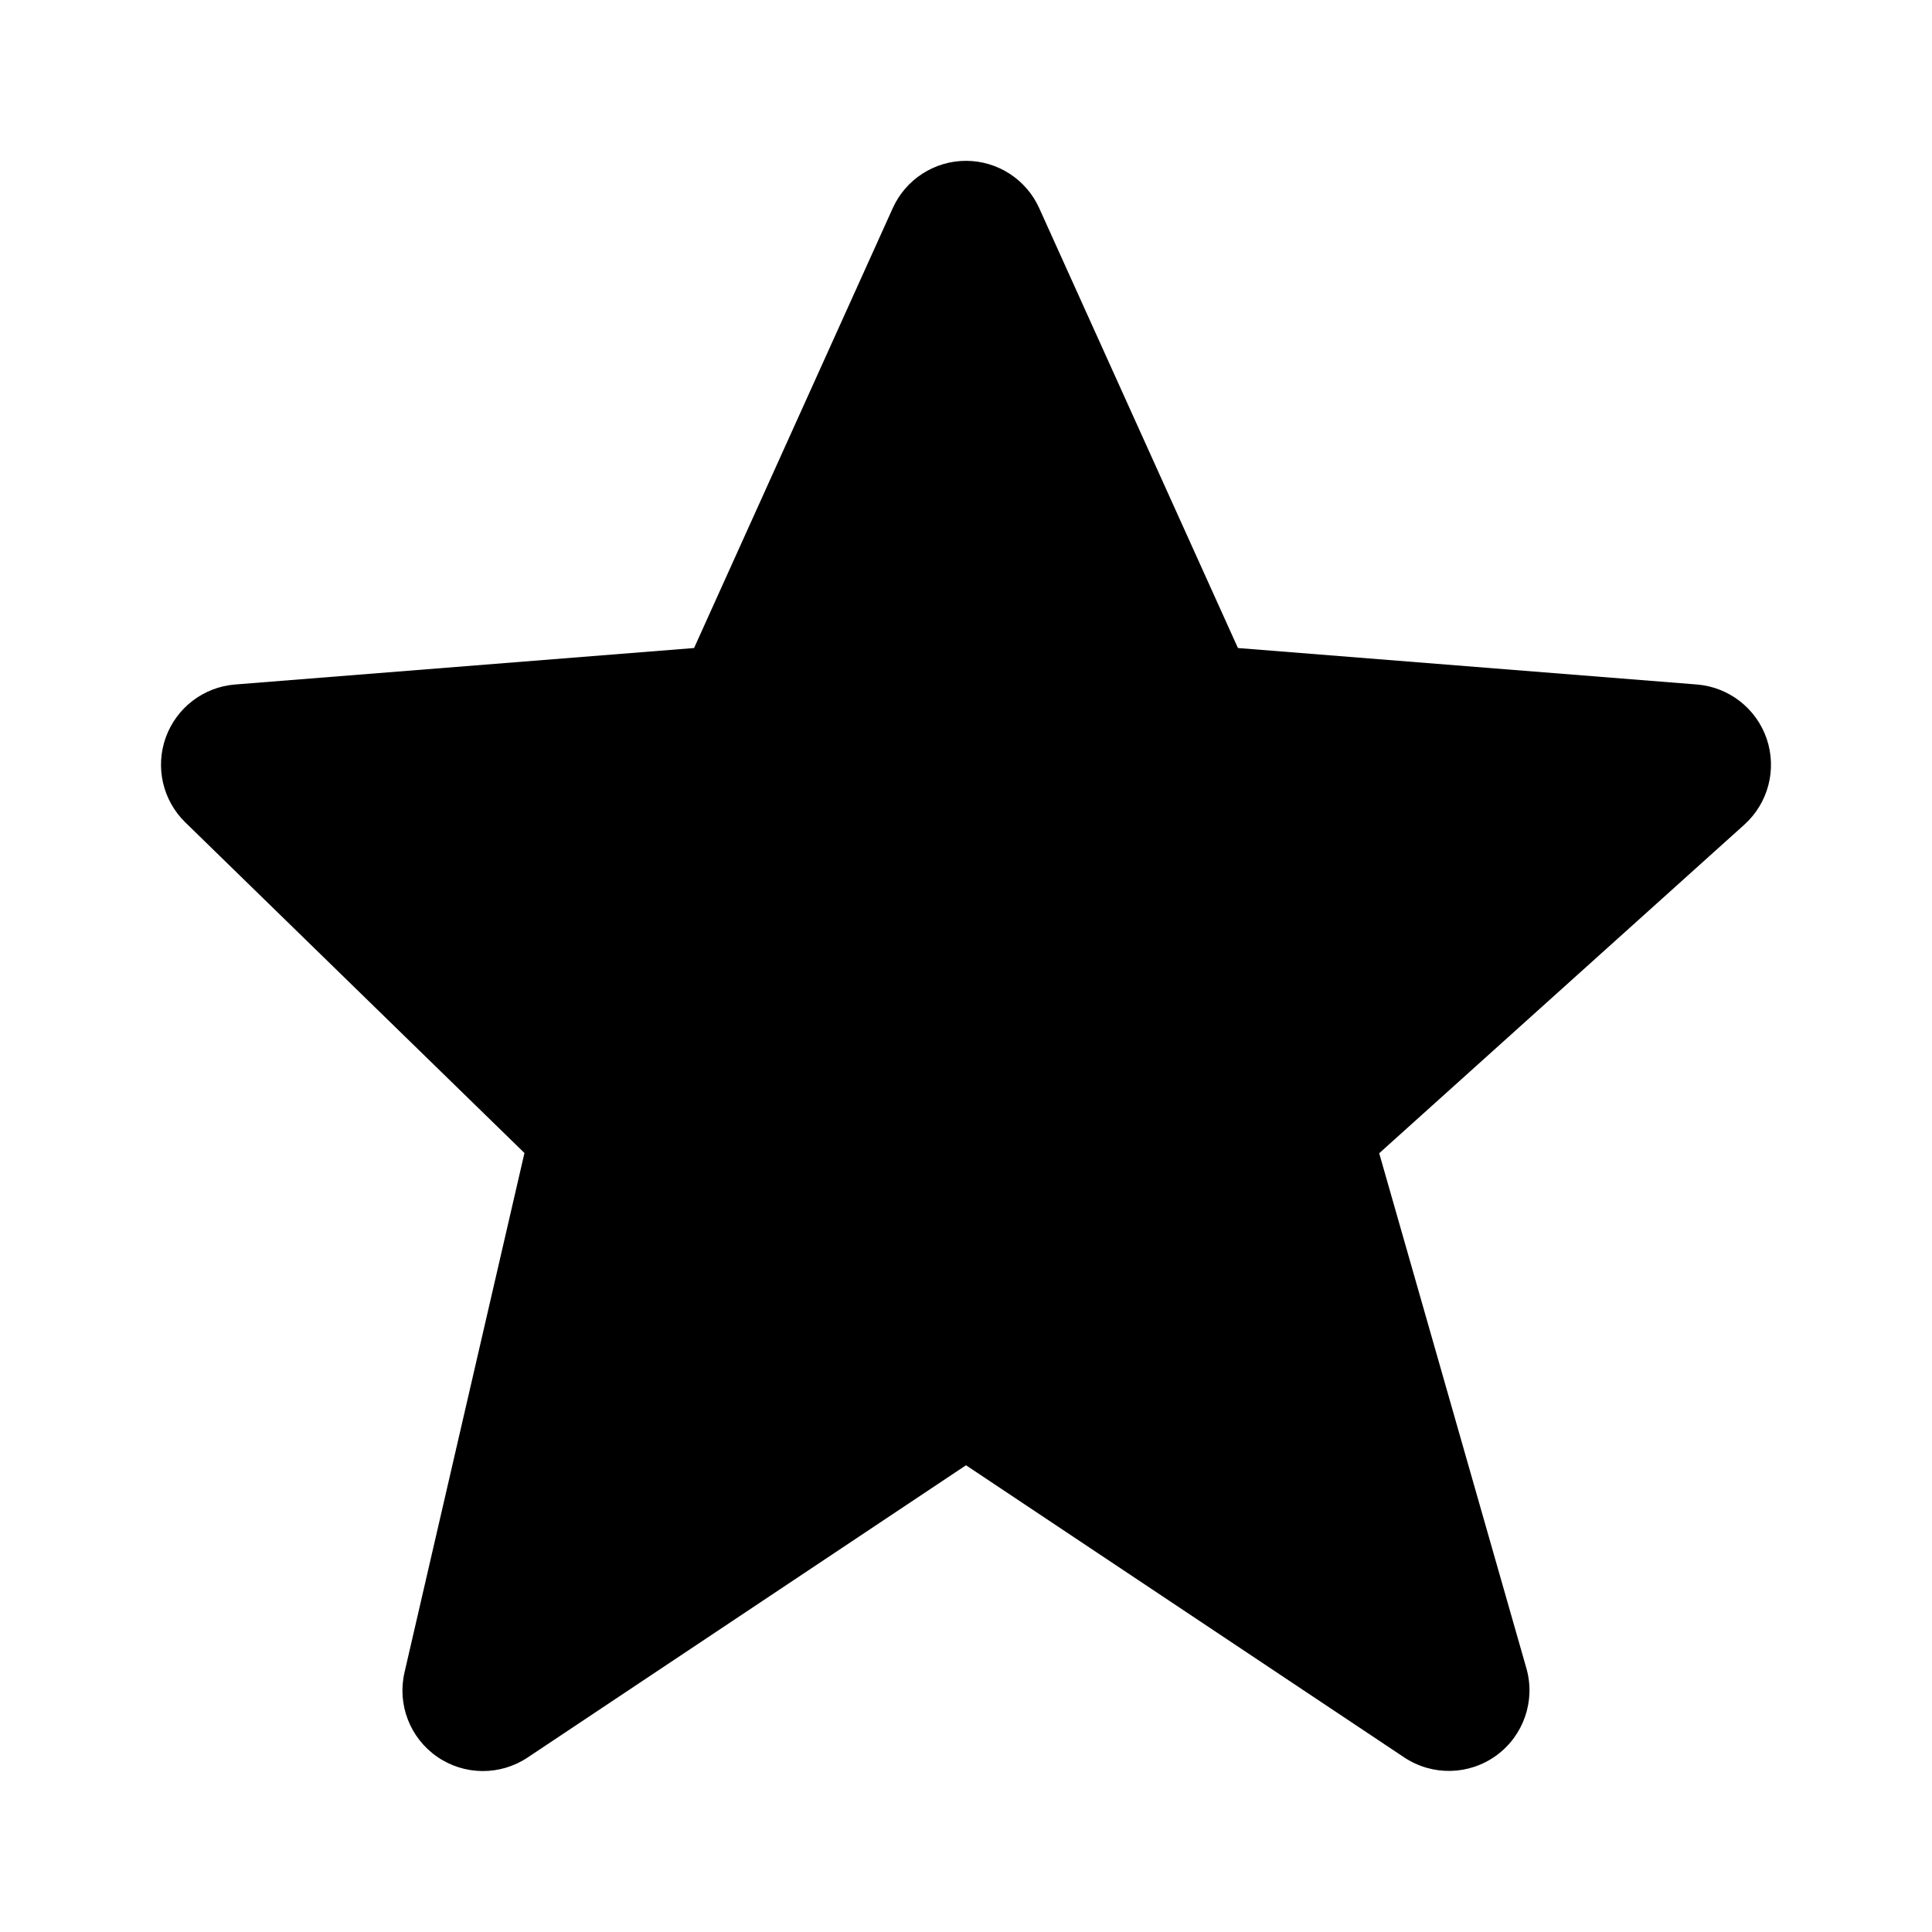
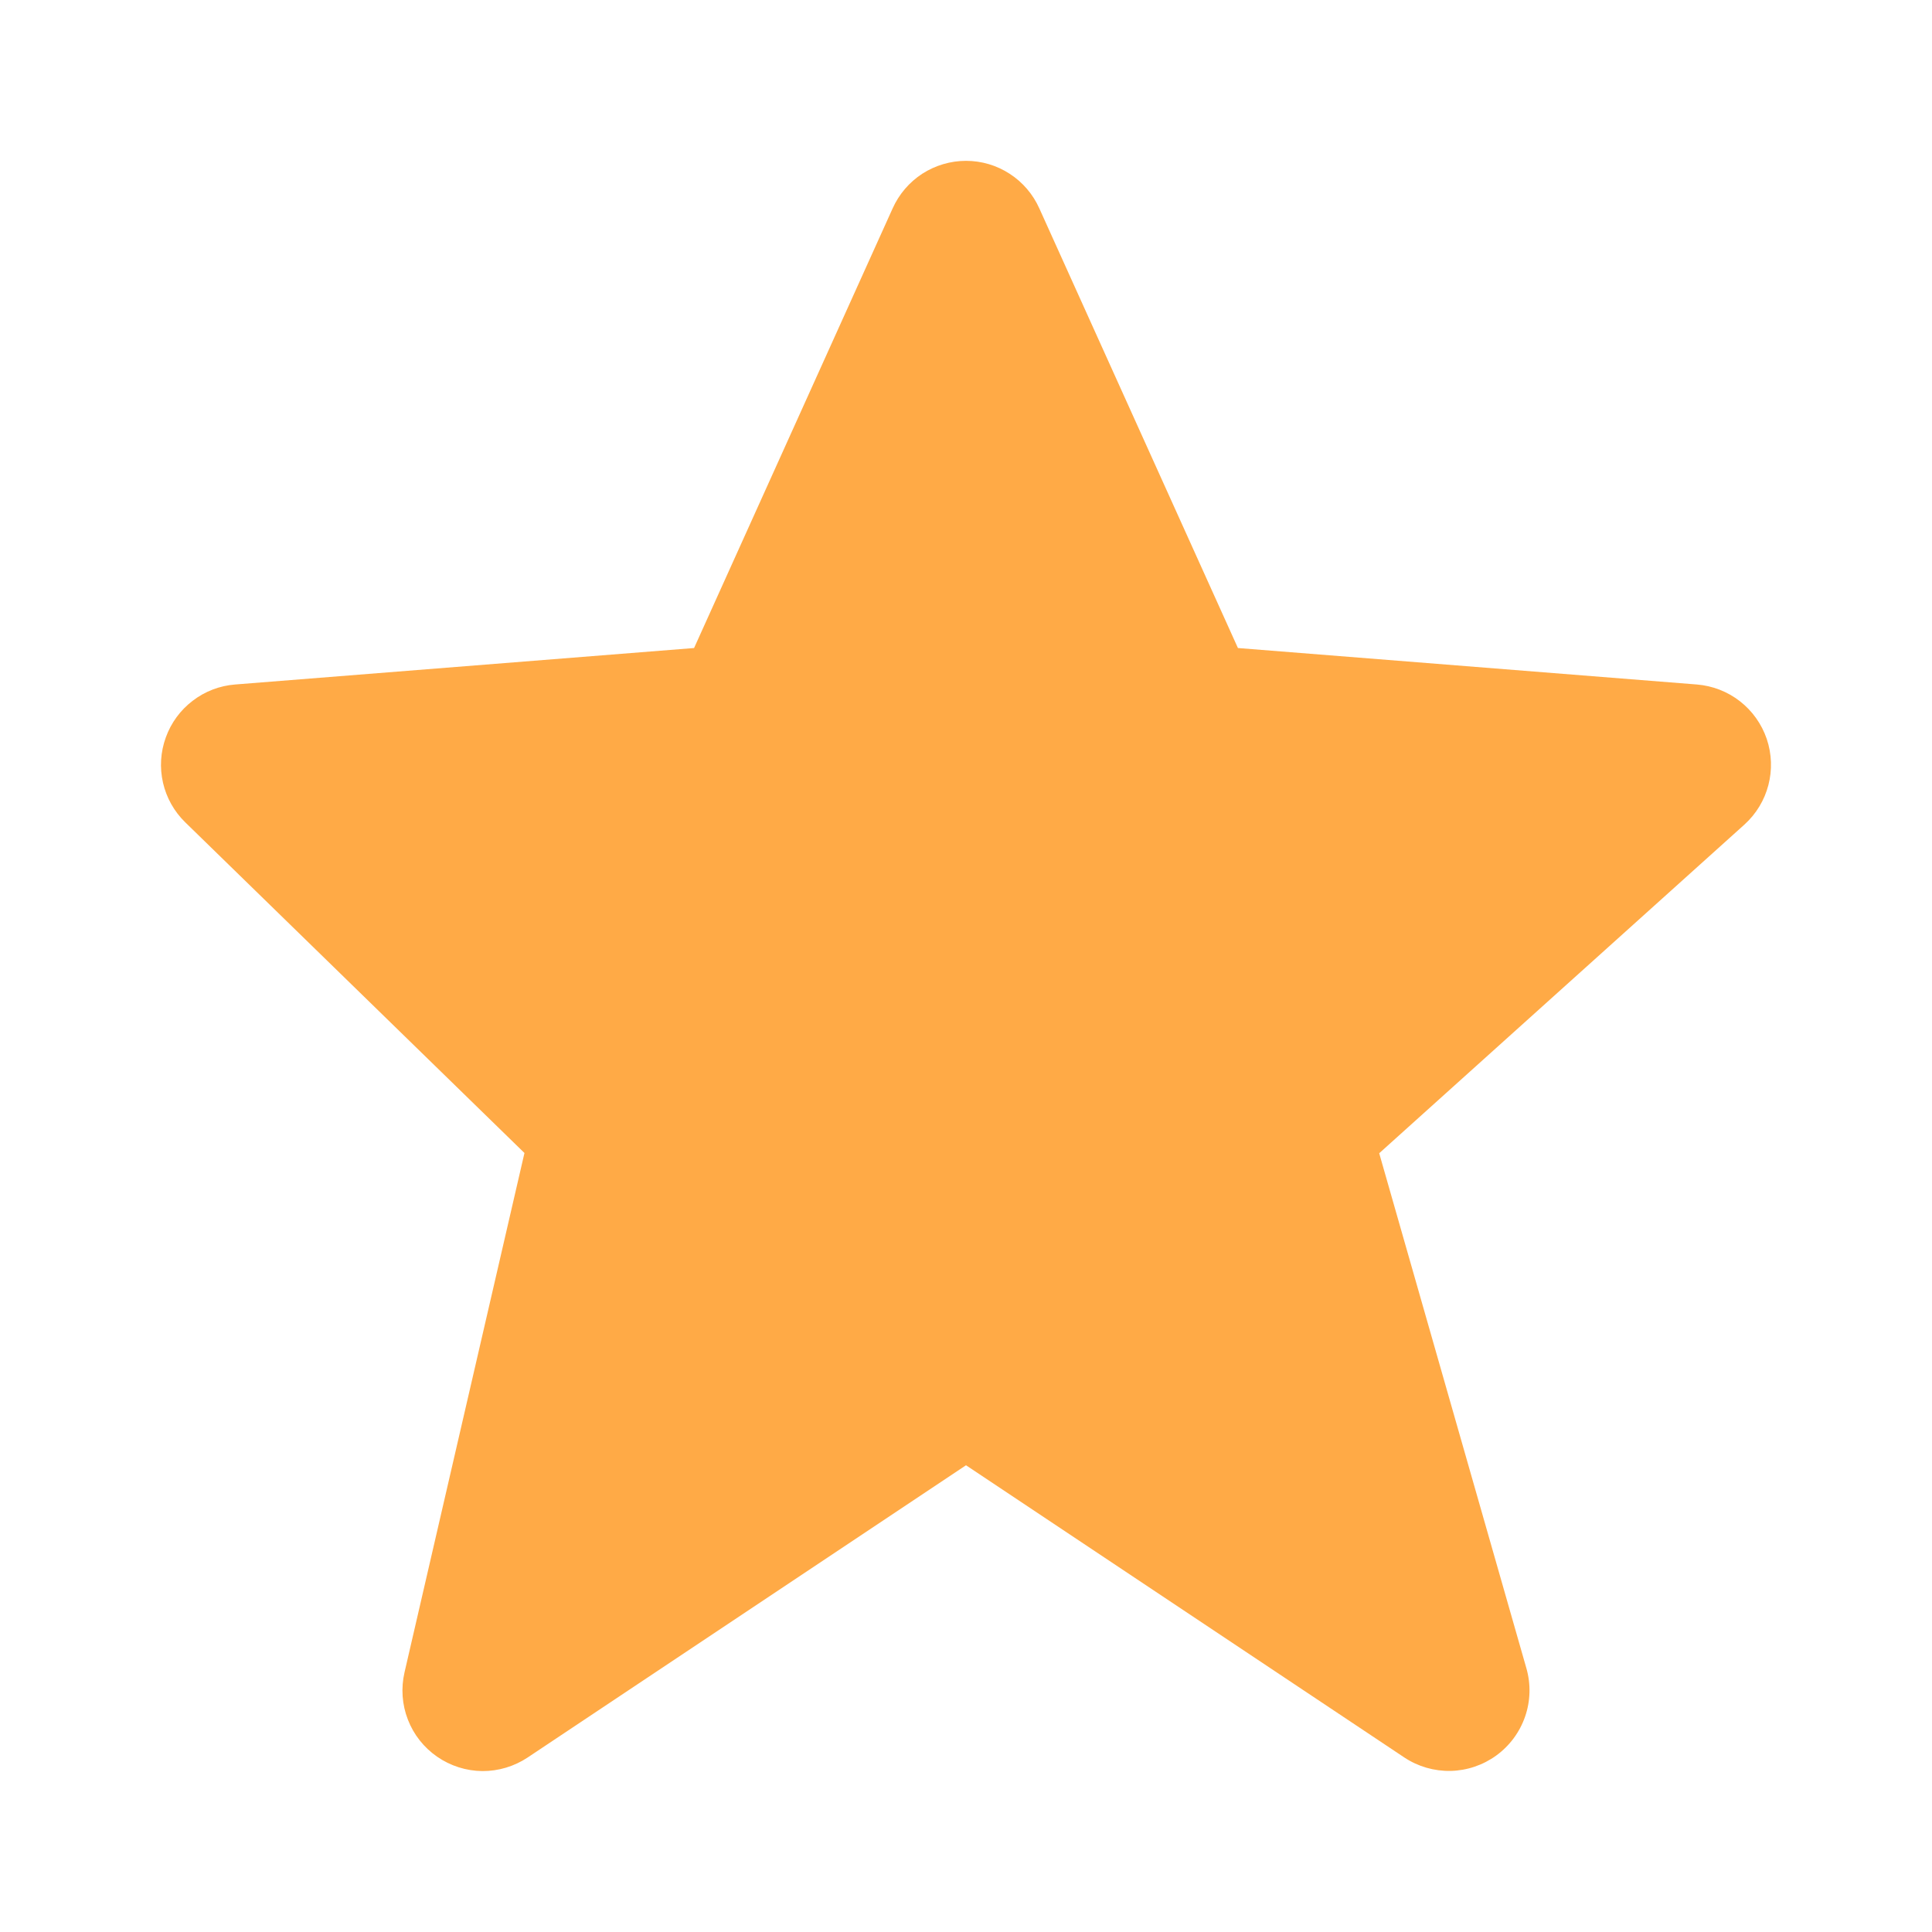
- <svg xmlns="http://www.w3.org/2000/svg" width="24" height="24" viewBox="0 0 24 24">
-   <path d="M21.947 9.179a1.001 1.001 0 0 0-.868-.676l-5.701-.453-2.467-5.461a.998.998 0 0 0-1.822-.001L8.622 8.05l-5.701.453a1 1 0 0 0-.619 1.713l4.213 4.107-1.49 6.452a1 1 0 0 0 1.53 1.057L12 18.202l5.445 3.63a1.001 1.001 0 0 0 1.517-1.106l-1.829-6.4 4.536-4.082c.297-.268.406-.686.278-1.065z" />
+ <svg xmlns="http://www.w3.org/2000/svg" width="24" height="24" viewBox="0 0 24 24" fill="none">
+   <path d="M21.947 9.179C21.884 8.994 21.768 8.831 21.614 8.711C21.46 8.591 21.274 8.519 21.079 8.503L15.378 8.05L12.911 2.589C12.832 2.413 12.705 2.264 12.543 2.159C12.382 2.054 12.193 1.998 12 1.998C11.808 1.998 11.619 2.054 11.457 2.158C11.296 2.263 11.168 2.412 11.089 2.588L8.622 8.05L2.921 8.503C2.729 8.518 2.546 8.588 2.394 8.705C2.241 8.821 2.125 8.979 2.06 9.16C1.994 9.341 1.982 9.536 2.025 9.724C2.068 9.911 2.164 10.082 2.302 10.216L6.515 14.323L5.025 20.775C4.98 20.97 4.994 21.175 5.067 21.362C5.139 21.549 5.266 21.709 5.431 21.823C5.596 21.937 5.791 21.999 5.992 22.001C6.192 22.002 6.388 21.943 6.555 21.832L12 18.202L17.445 21.832C17.615 21.945 17.816 22.003 18.021 21.999C18.225 21.994 18.423 21.927 18.588 21.807C18.754 21.686 18.878 21.518 18.945 21.325C19.012 21.132 19.018 20.923 18.962 20.726L17.133 14.326L21.669 10.244C21.966 9.976 22.075 9.558 21.947 9.179Z" fill="#FFAA46" />
</svg>
